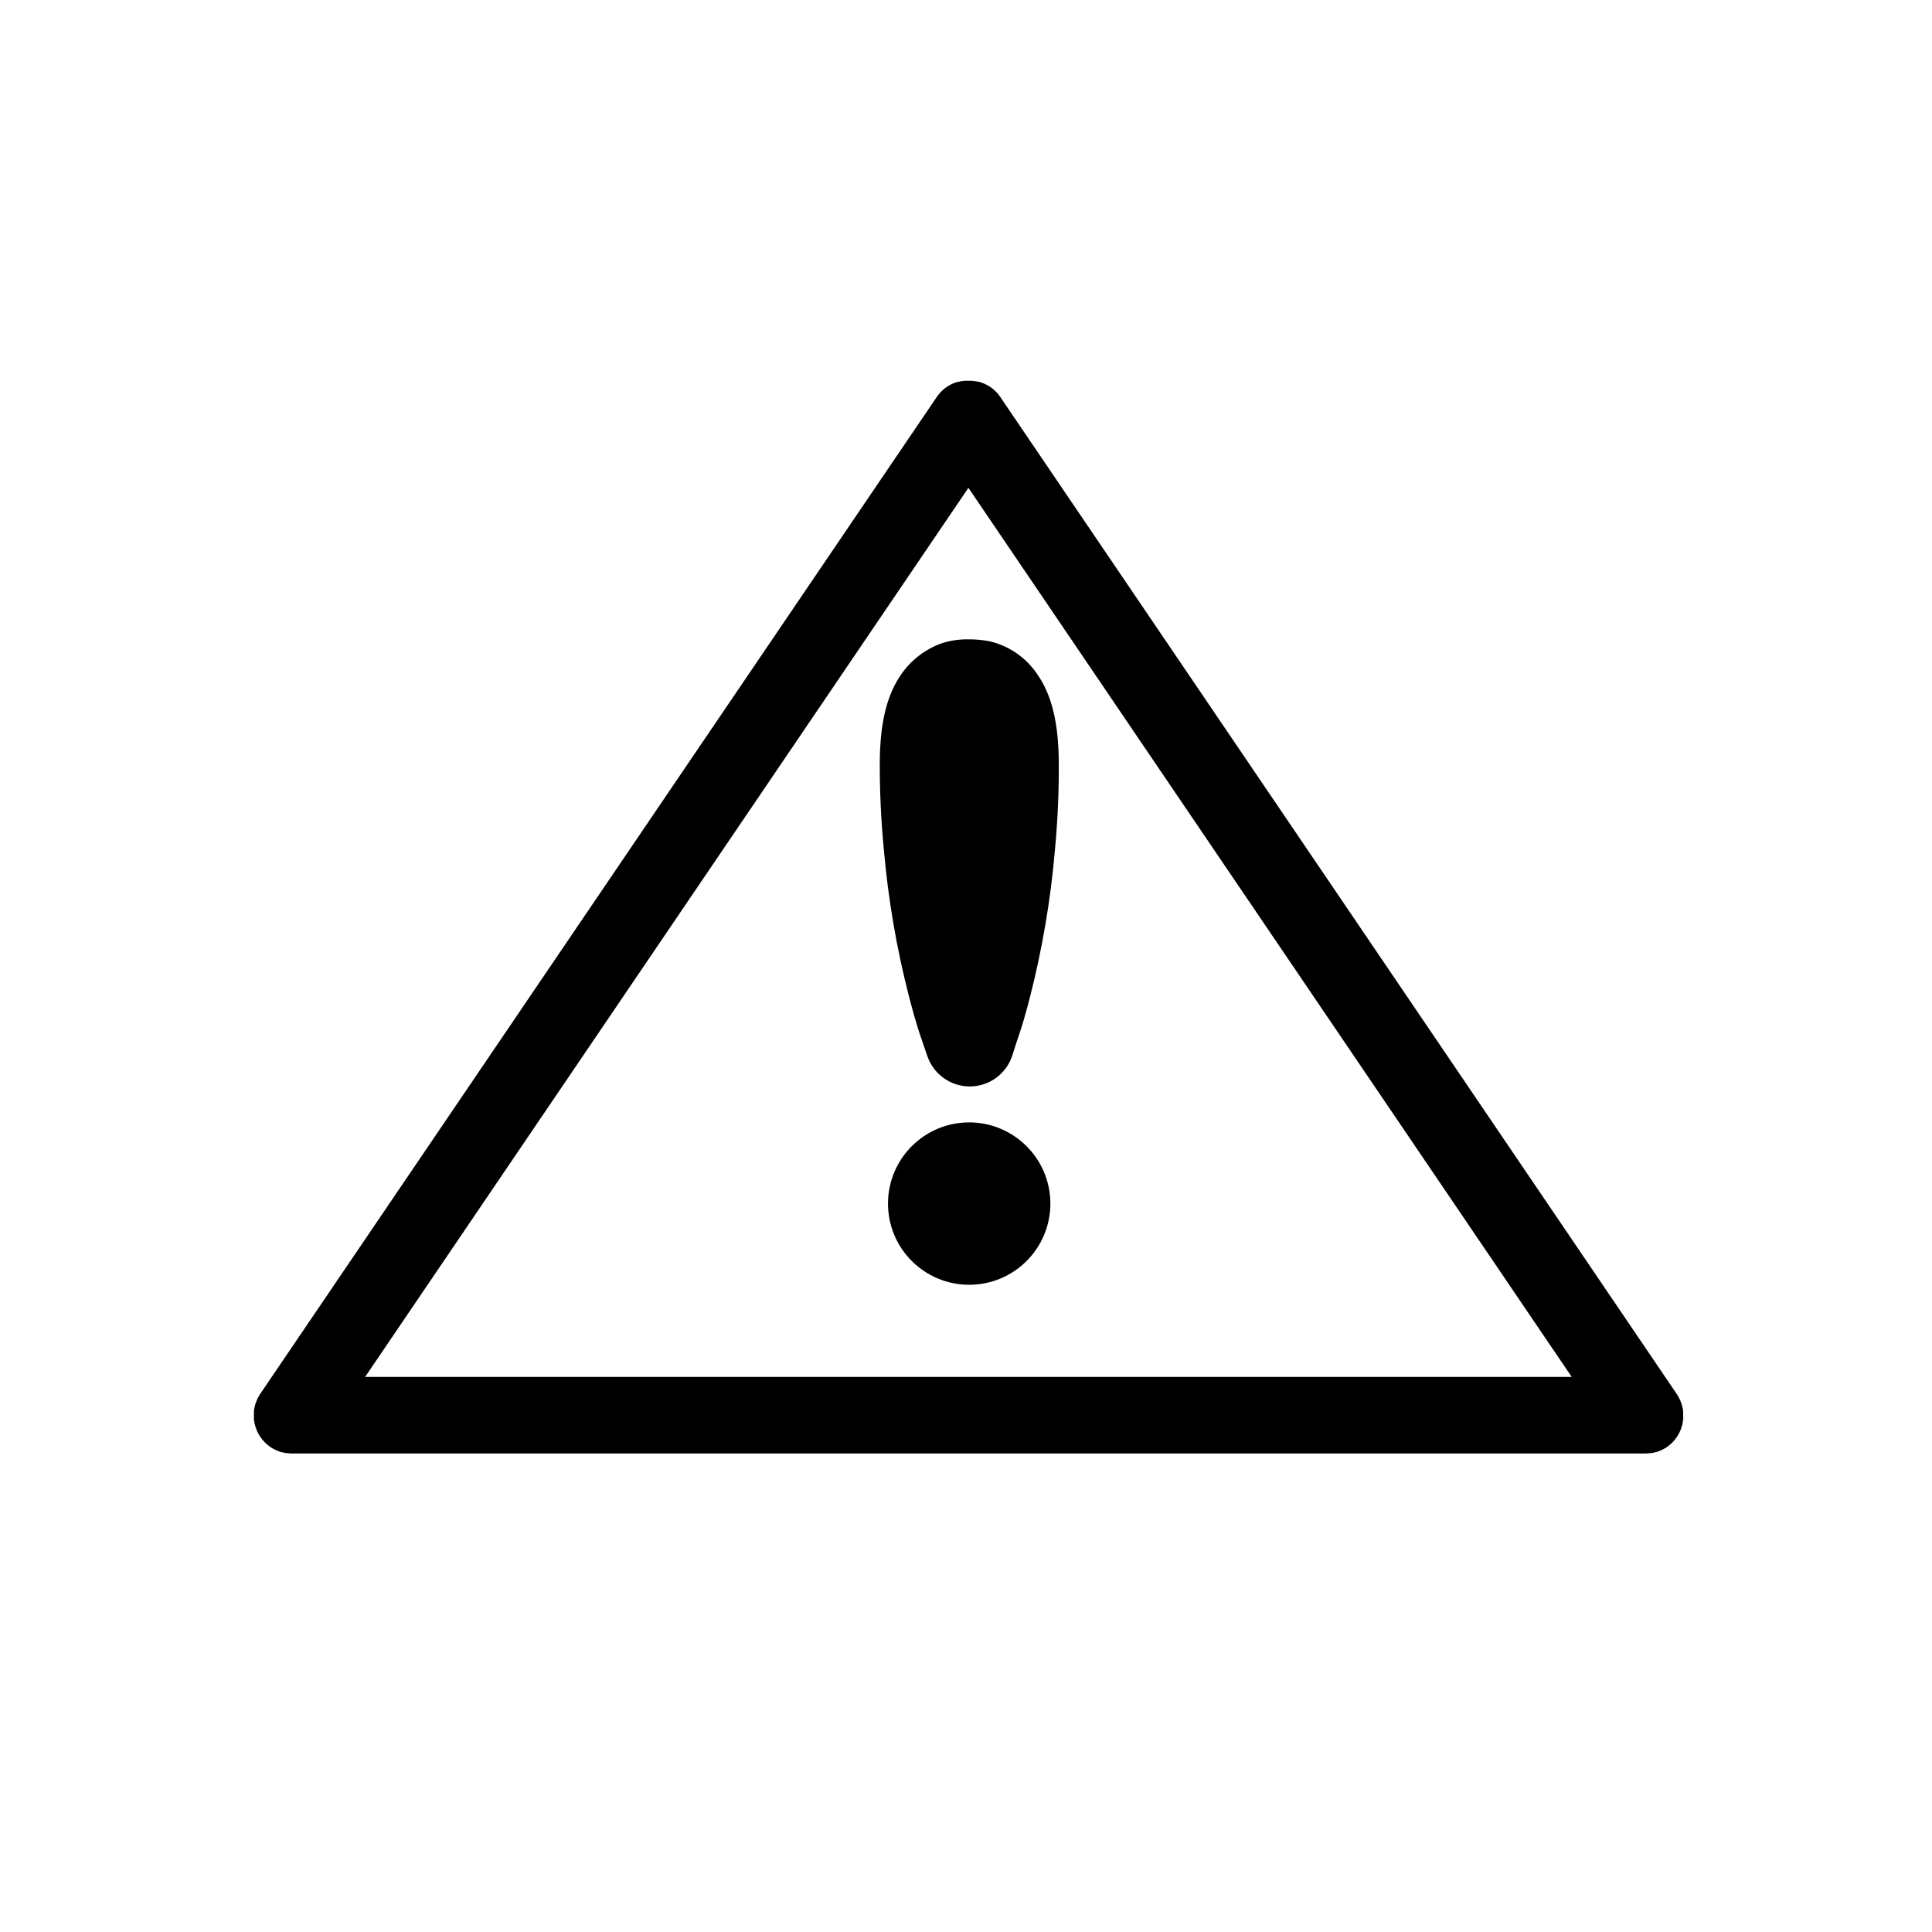
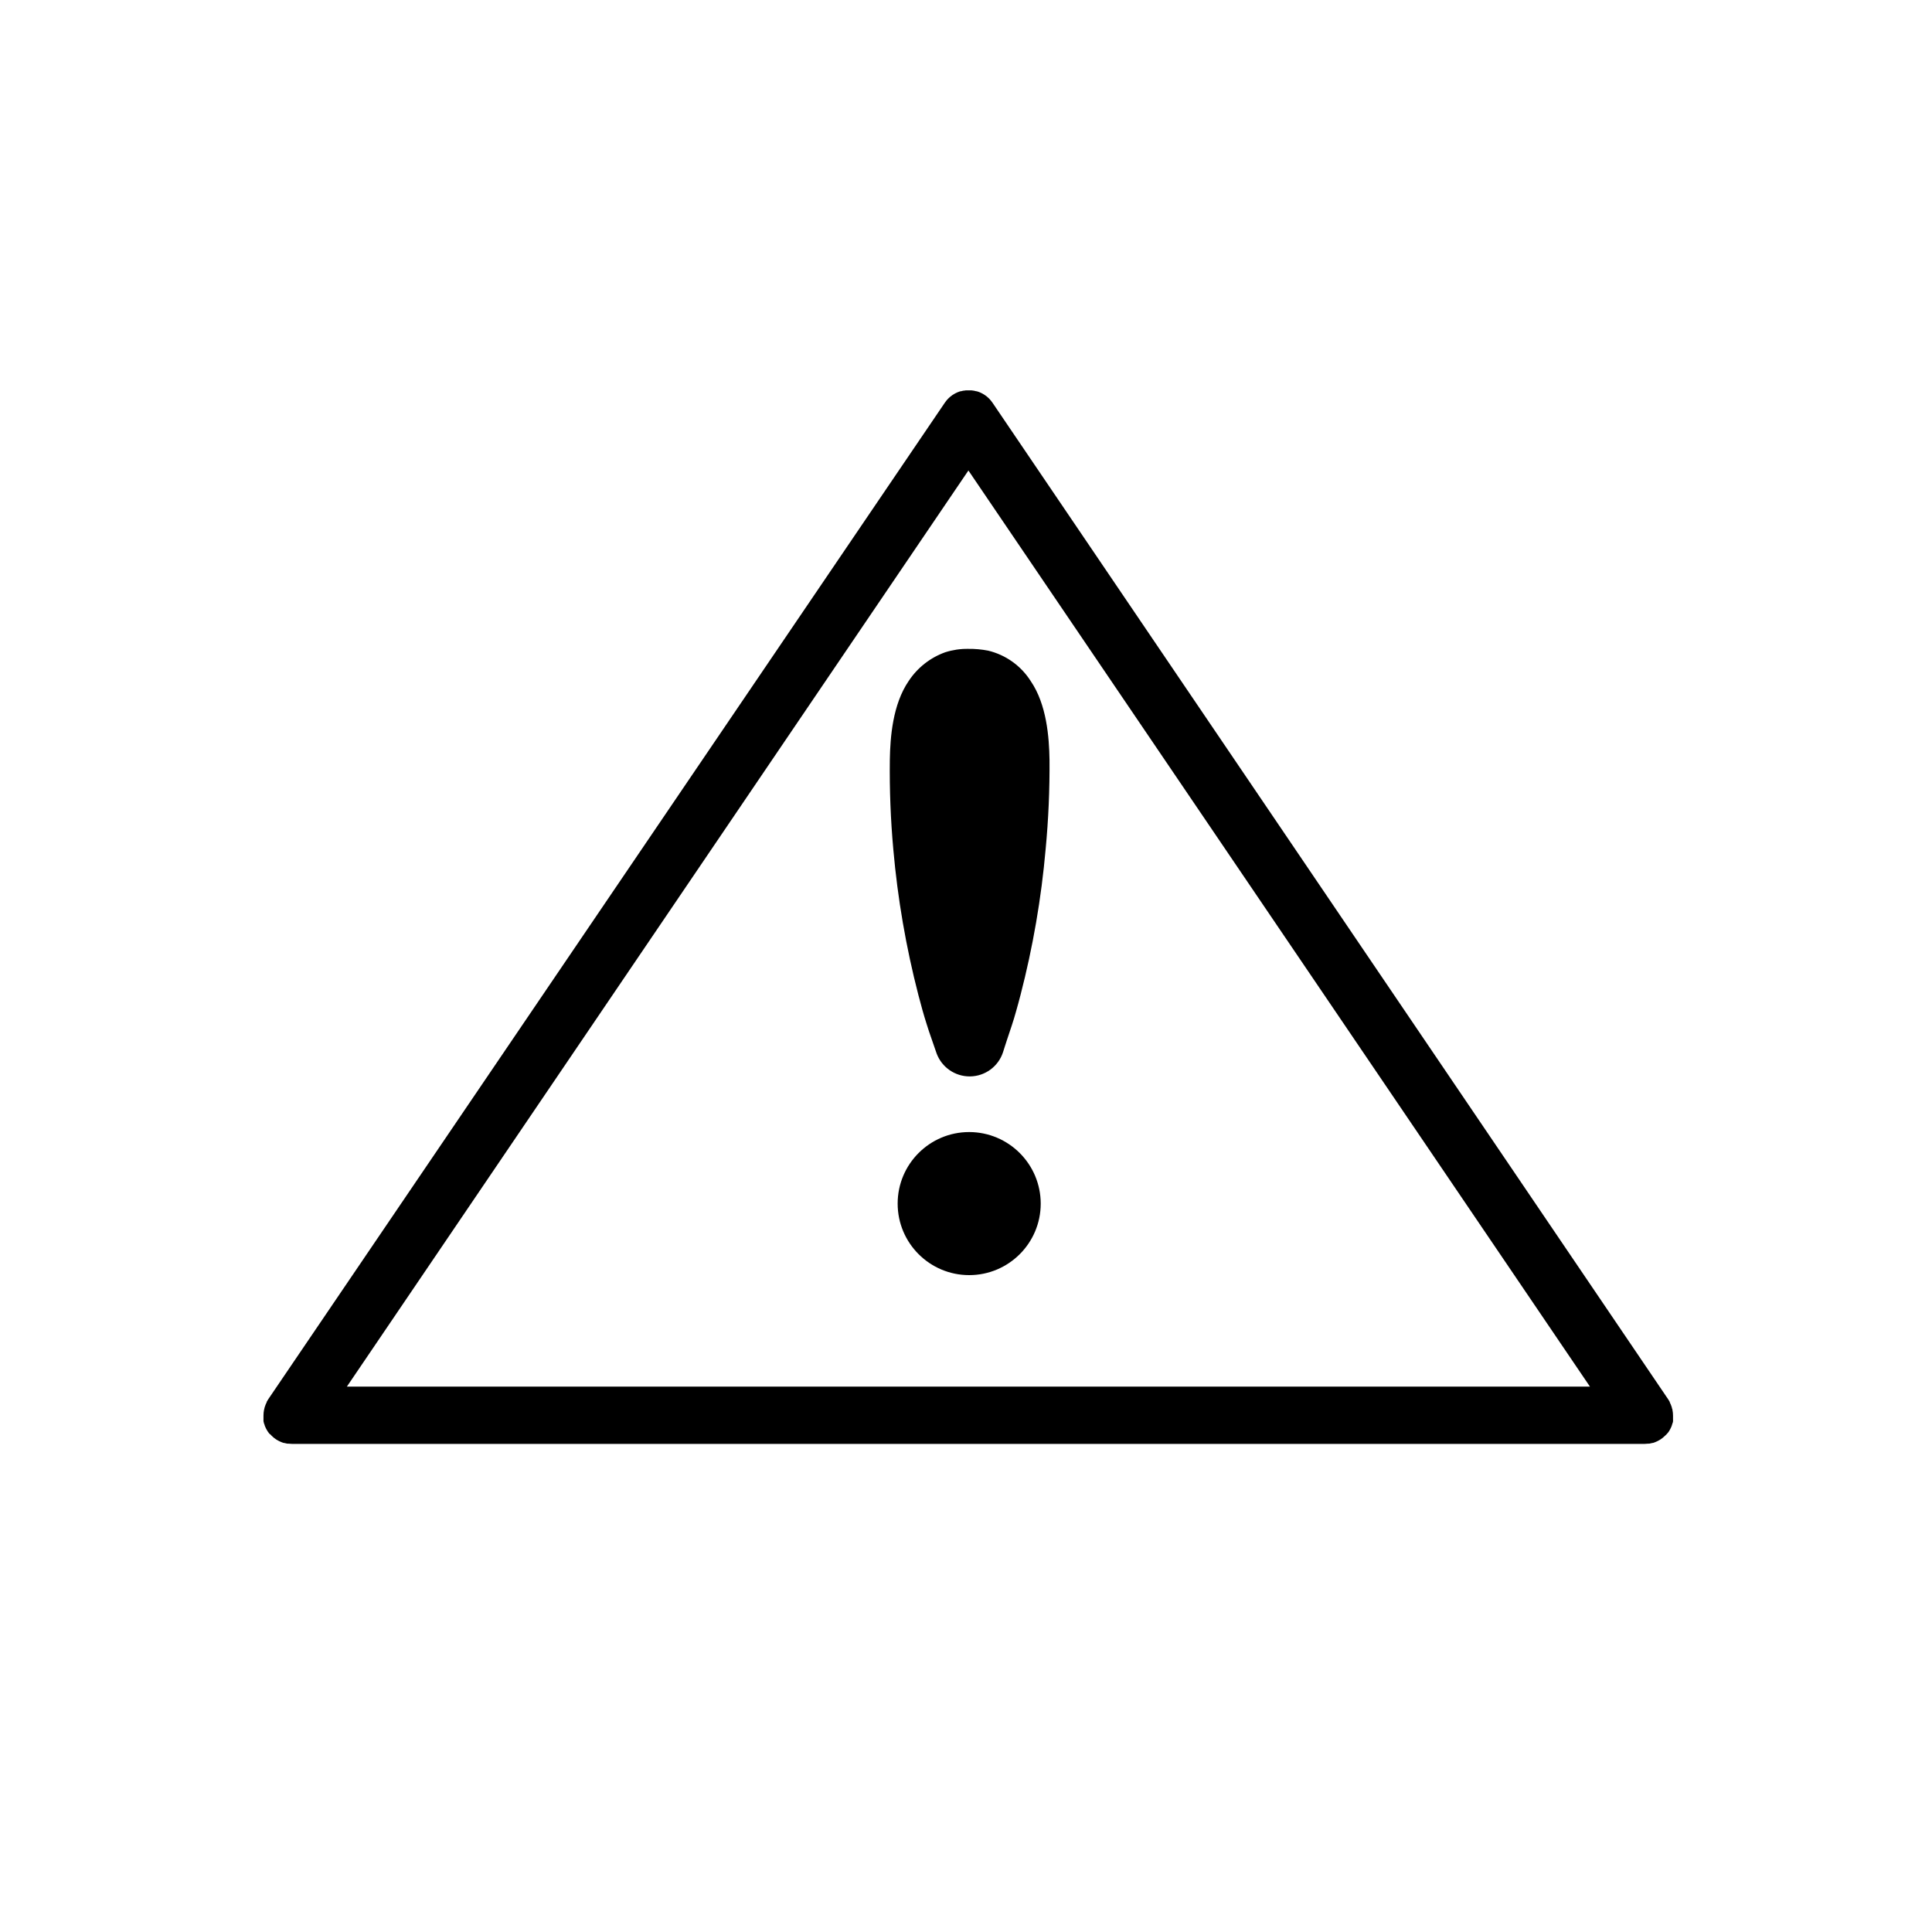
<svg xmlns="http://www.w3.org/2000/svg" id="Layer_1" data-name="Layer 1" viewBox="0 0 400 400">
-   <path d="M347,297.76l.19-.26c.08-.12.14-.23.21-.35l.19-.32c.05-.1.1-.21.15-.31s.13-.26.18-.4.07-.18.1-.28.11-.3.16-.46,0-.18.07-.27.08-.32.12-.48,0-.23.05-.35,0-.28.06-.42,0-.45,0-.68c0,0,0-.07,0-.1h0a8,8,0,0,0,0-.81v-.08c0-.23-.06-.46-.11-.69s-.05-.21-.08-.32-.07-.29-.11-.43-.11-.31-.17-.46-.06-.18-.1-.27-.21-.46-.32-.68v0a8,8,0,0,0-.42-.7h0L207.22,82.37h0l-.09-.14-.12-.16c-.1-.15-.21-.29-.32-.43l-.22-.25-.3-.32-.33-.31-.24-.22-.44-.33L205,80.1l0,0-.48-.29-.22-.13-.42-.2-.32-.14-.3-.11-.45-.16-.17,0-.59-.14-.1,0c-.22,0-.43-.07-.65-.09H201l-.52,0-.52,0h-.24c-.22,0-.43.05-.65.09l-.11,0-.58.14-.17,0-.44.15-.3.11-.31.14-.42.2-.21.12-.48.29,0,0-.15.11-.44.34-.24.21-.33.31-.3.32-.22.25c-.11.14-.22.28-.32.43l-.12.16-.09.14h0L53.88,288.58h0a8,8,0,0,0-.42.7v0c-.12.22-.23.45-.32.68s-.07.18-.1.27-.12.3-.17.46-.08.29-.11.43-.06.21-.08.32-.08.46-.11.69v.08a8,8,0,0,0,0,.81h0s0,.07,0,.1c0,.23,0,.45,0,.68s0,.28.06.42,0,.23.05.35.07.32.12.48,0,.18.07.27.1.31.16.46.06.18.1.28.12.27.18.4.1.21.15.31l.19.32c.07.12.14.24.21.35l.19.26c.09.12.18.25.28.37l.2.23c.1.12.2.23.31.34l.29.27.28.25q.3.25.62.47h0a8,8,0,0,0,1,.55l.2.1a7.9,7.9,0,0,0,1,.38l.12,0a8,8,0,0,0,.9.2l.29,0a8.07,8.07,0,0,0,1,.07H340.56a8.07,8.07,0,0,0,1-.07l.29,0a8,8,0,0,0,.9-.2l.12,0a7.9,7.9,0,0,0,1-.38l.2-.1a8,8,0,0,0,1-.55h0q.32-.22.62-.47l.28-.25.29-.27c.11-.11.21-.23.31-.34l.2-.23C346.8,298,346.89,297.88,347,297.76ZM200.5,101,325.41,285.08H75.59Z" />
-   <path d="M183,176a187.22,187.22,0,0,0,5.25,30.52q.4,1.57.84,3.13t.91,3.1q.48,1.54,1,3c.34,1,.69,2,1,2.92l.1.27a9.3,9.3,0,0,0,8.67,6h.12a9.27,9.27,0,0,0,8.68-6.36c.15-.44.28-.89.42-1.32s.25-.8.38-1.19q.51-1.51,1-3t.92-3.1c.3-1,.58-2.09.85-3.14l.07-.26A187.2,187.2,0,0,0,218.41,176a183.14,183.14,0,0,0,.8-18.71c-.09-4.93-.62-12.1-4.26-17.41a16.43,16.43,0,0,0-10.06-7.11,22.36,22.36,0,0,0-4.56-.4,16.7,16.7,0,0,0-5.34.81,17.18,17.18,0,0,0-8.58,6.7c-3.64,5.31-4.18,12.48-4.26,17.41A183.13,183.13,0,0,0,183,176Z" />
-   <path d="M200.66,232.38a16.81,16.81,0,1,0,16.81,16.81A16.83,16.83,0,0,0,200.66,232.38Z" />
+   <path d="M345.37,296.58l.13-.18.17-.28.13-.23.12-.25.13-.28.08-.22c0-.11.08-.22.11-.33s0-.15.06-.22.06-.23.08-.34,0-.19,0-.29,0-.19,0-.29,0-.38,0-.57h0a6,6,0,0,0-.12-1.2c0-.07,0-.14-.05-.2s-.06-.24-.09-.36-.07-.2-.11-.3-.06-.17-.09-.25-.13-.29-.21-.44l0-.09a6,6,0,0,0-.31-.52h0L205.54,83.46h0l-.07-.1-.09-.12-.24-.32-.17-.19-.22-.24-.25-.23-.18-.16-.34-.25-.11-.08,0,0-.36-.22-.16-.09-.31-.15-.24-.11-.22-.08L202.2,81l-.1,0-.46-.11h0l-.52-.07h-.14l-.43,0-.36,0h-.21l-.47.07h-.09l-.44.11-.13,0-.34.12-.22.08-.24.11-.31.15-.17.1-.35.21,0,0-.12.09-.32.24-.19.17-.24.22-.23.24-.16.19-.24.32-.09.12-.07.1h0L55.53,289.71h0a6,6,0,0,0-.31.52l0,.09c-.07.14-.15.29-.21.44s-.06.17-.09.25-.08.2-.11.3-.06.24-.09.36,0,.14-.05.2a6,6,0,0,0-.12,1.2h0q0,.29,0,.57c0,.1,0,.19,0,.29s0,.19,0,.29.05.23.08.34,0,.15.06.22.07.22.11.33l.08.22.13.28.12.25.13.23.17.28.13.18.22.29L56,297l.25.27.2.18.23.21c.13.11.27.21.42.31l0,0h0a6,6,0,0,0,.72.41l.15.07a5.92,5.92,0,0,0,.74.29l.09,0a6,6,0,0,0,.67.15l.22,0a6.06,6.06,0,0,0,.73.05H340.54a6,6,0,0,0,.73-.05l.21,0a6,6,0,0,0,.68-.15l.09,0a6,6,0,0,0,.74-.29l.15-.07a6,6,0,0,0,.72-.41h0l0,0c.14-.1.28-.2.42-.31l.23-.21.2-.18L345,297l.14-.16ZM200.5,97.41,329.18,287.08H71.82Z" />
+   <path d="M184.95,175.85A185.22,185.22,0,0,0,190.14,206q.4,1.55.83,3.08t.9,3q.47,1.52,1,3c.33,1,.68,2,1,2.89l.07.2a7.3,7.3,0,0,0,6.81,4.69h.1a7.27,7.27,0,0,0,6.81-5c.14-.43.28-.86.41-1.29s.26-.83.4-1.23q.5-1.49,1-3t.91-3c.29-1,.57-2.06.84-3.09l.07-.26a185.2,185.2,0,0,0,5.2-30.2,181.29,181.29,0,0,0,.8-18.5c-.08-4.67-.58-11.45-3.91-16.31a14.43,14.43,0,0,0-8.79-6.27,20.18,20.18,0,0,0-4.15-.37,14.87,14.87,0,0,0-4.73.7,15.2,15.2,0,0,0-7.57,5.94c-3.33,4.87-3.83,11.64-3.91,16.31A181.28,181.28,0,0,0,184.95,175.85Z" />
+   <path d="M200.66,234.38a14.81,14.81,0,1,0,14.81,14.81A14.83,14.83,0,0,0,200.66,234.38Z" />
</svg>
